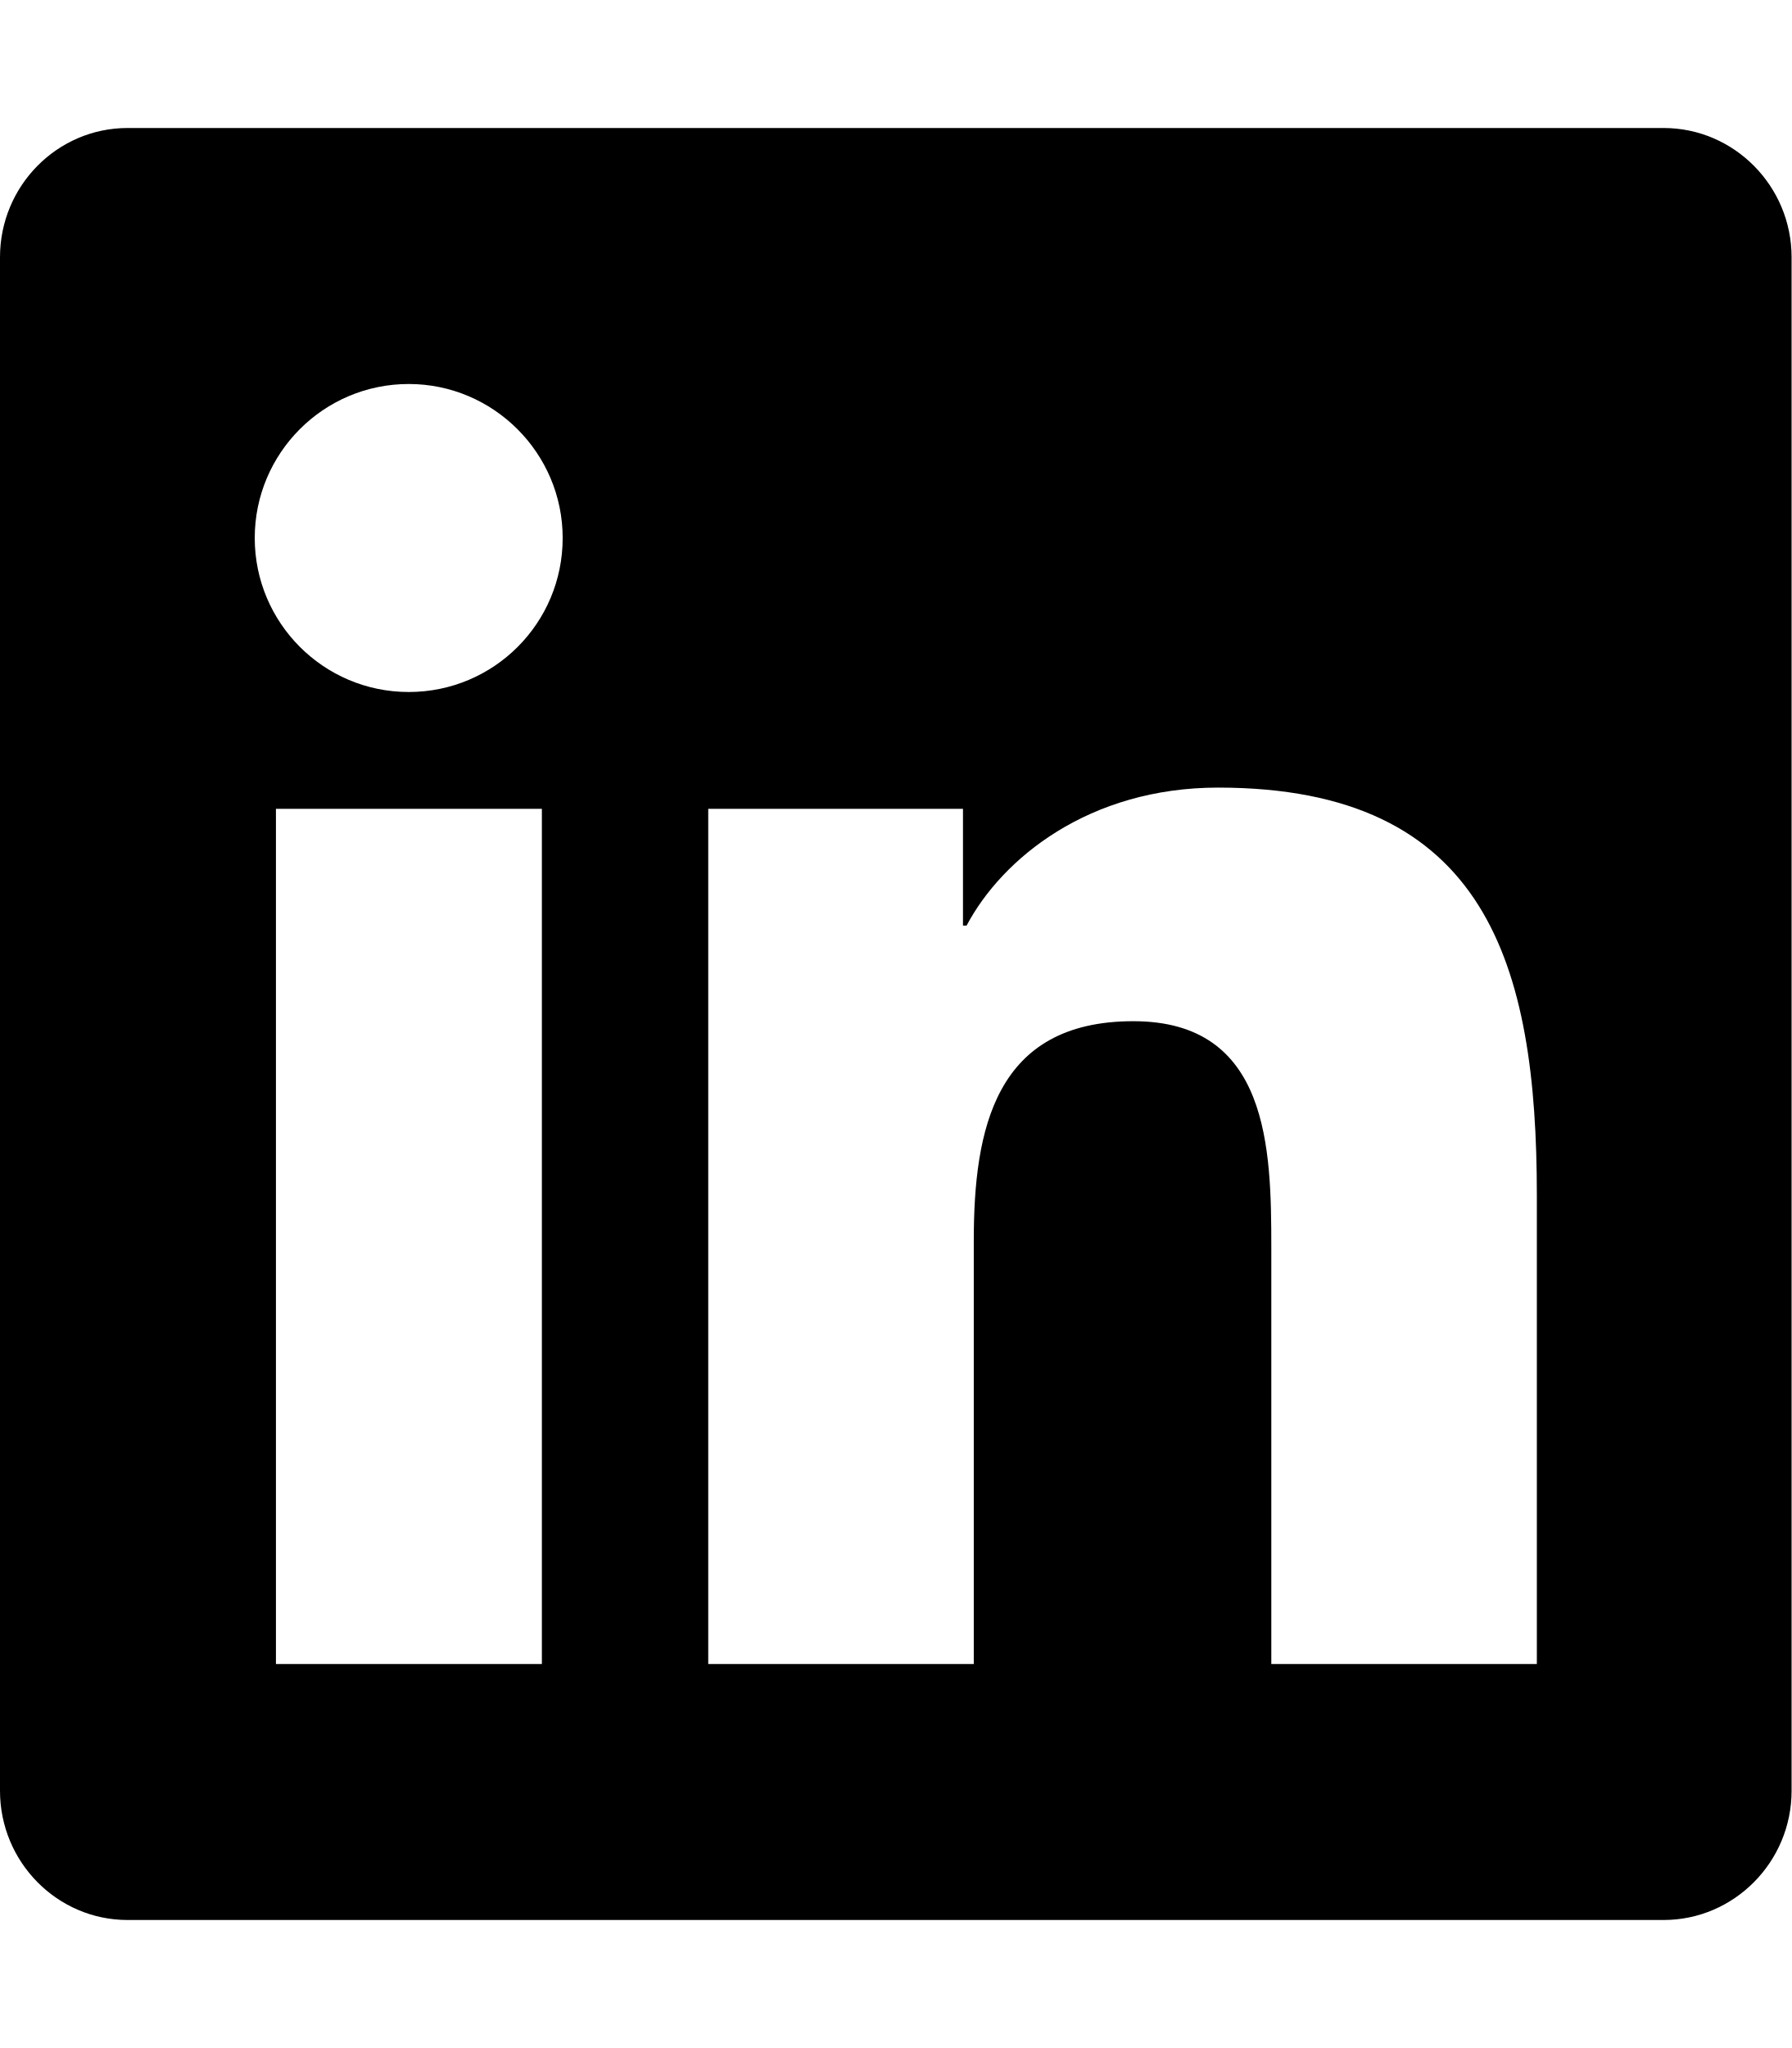
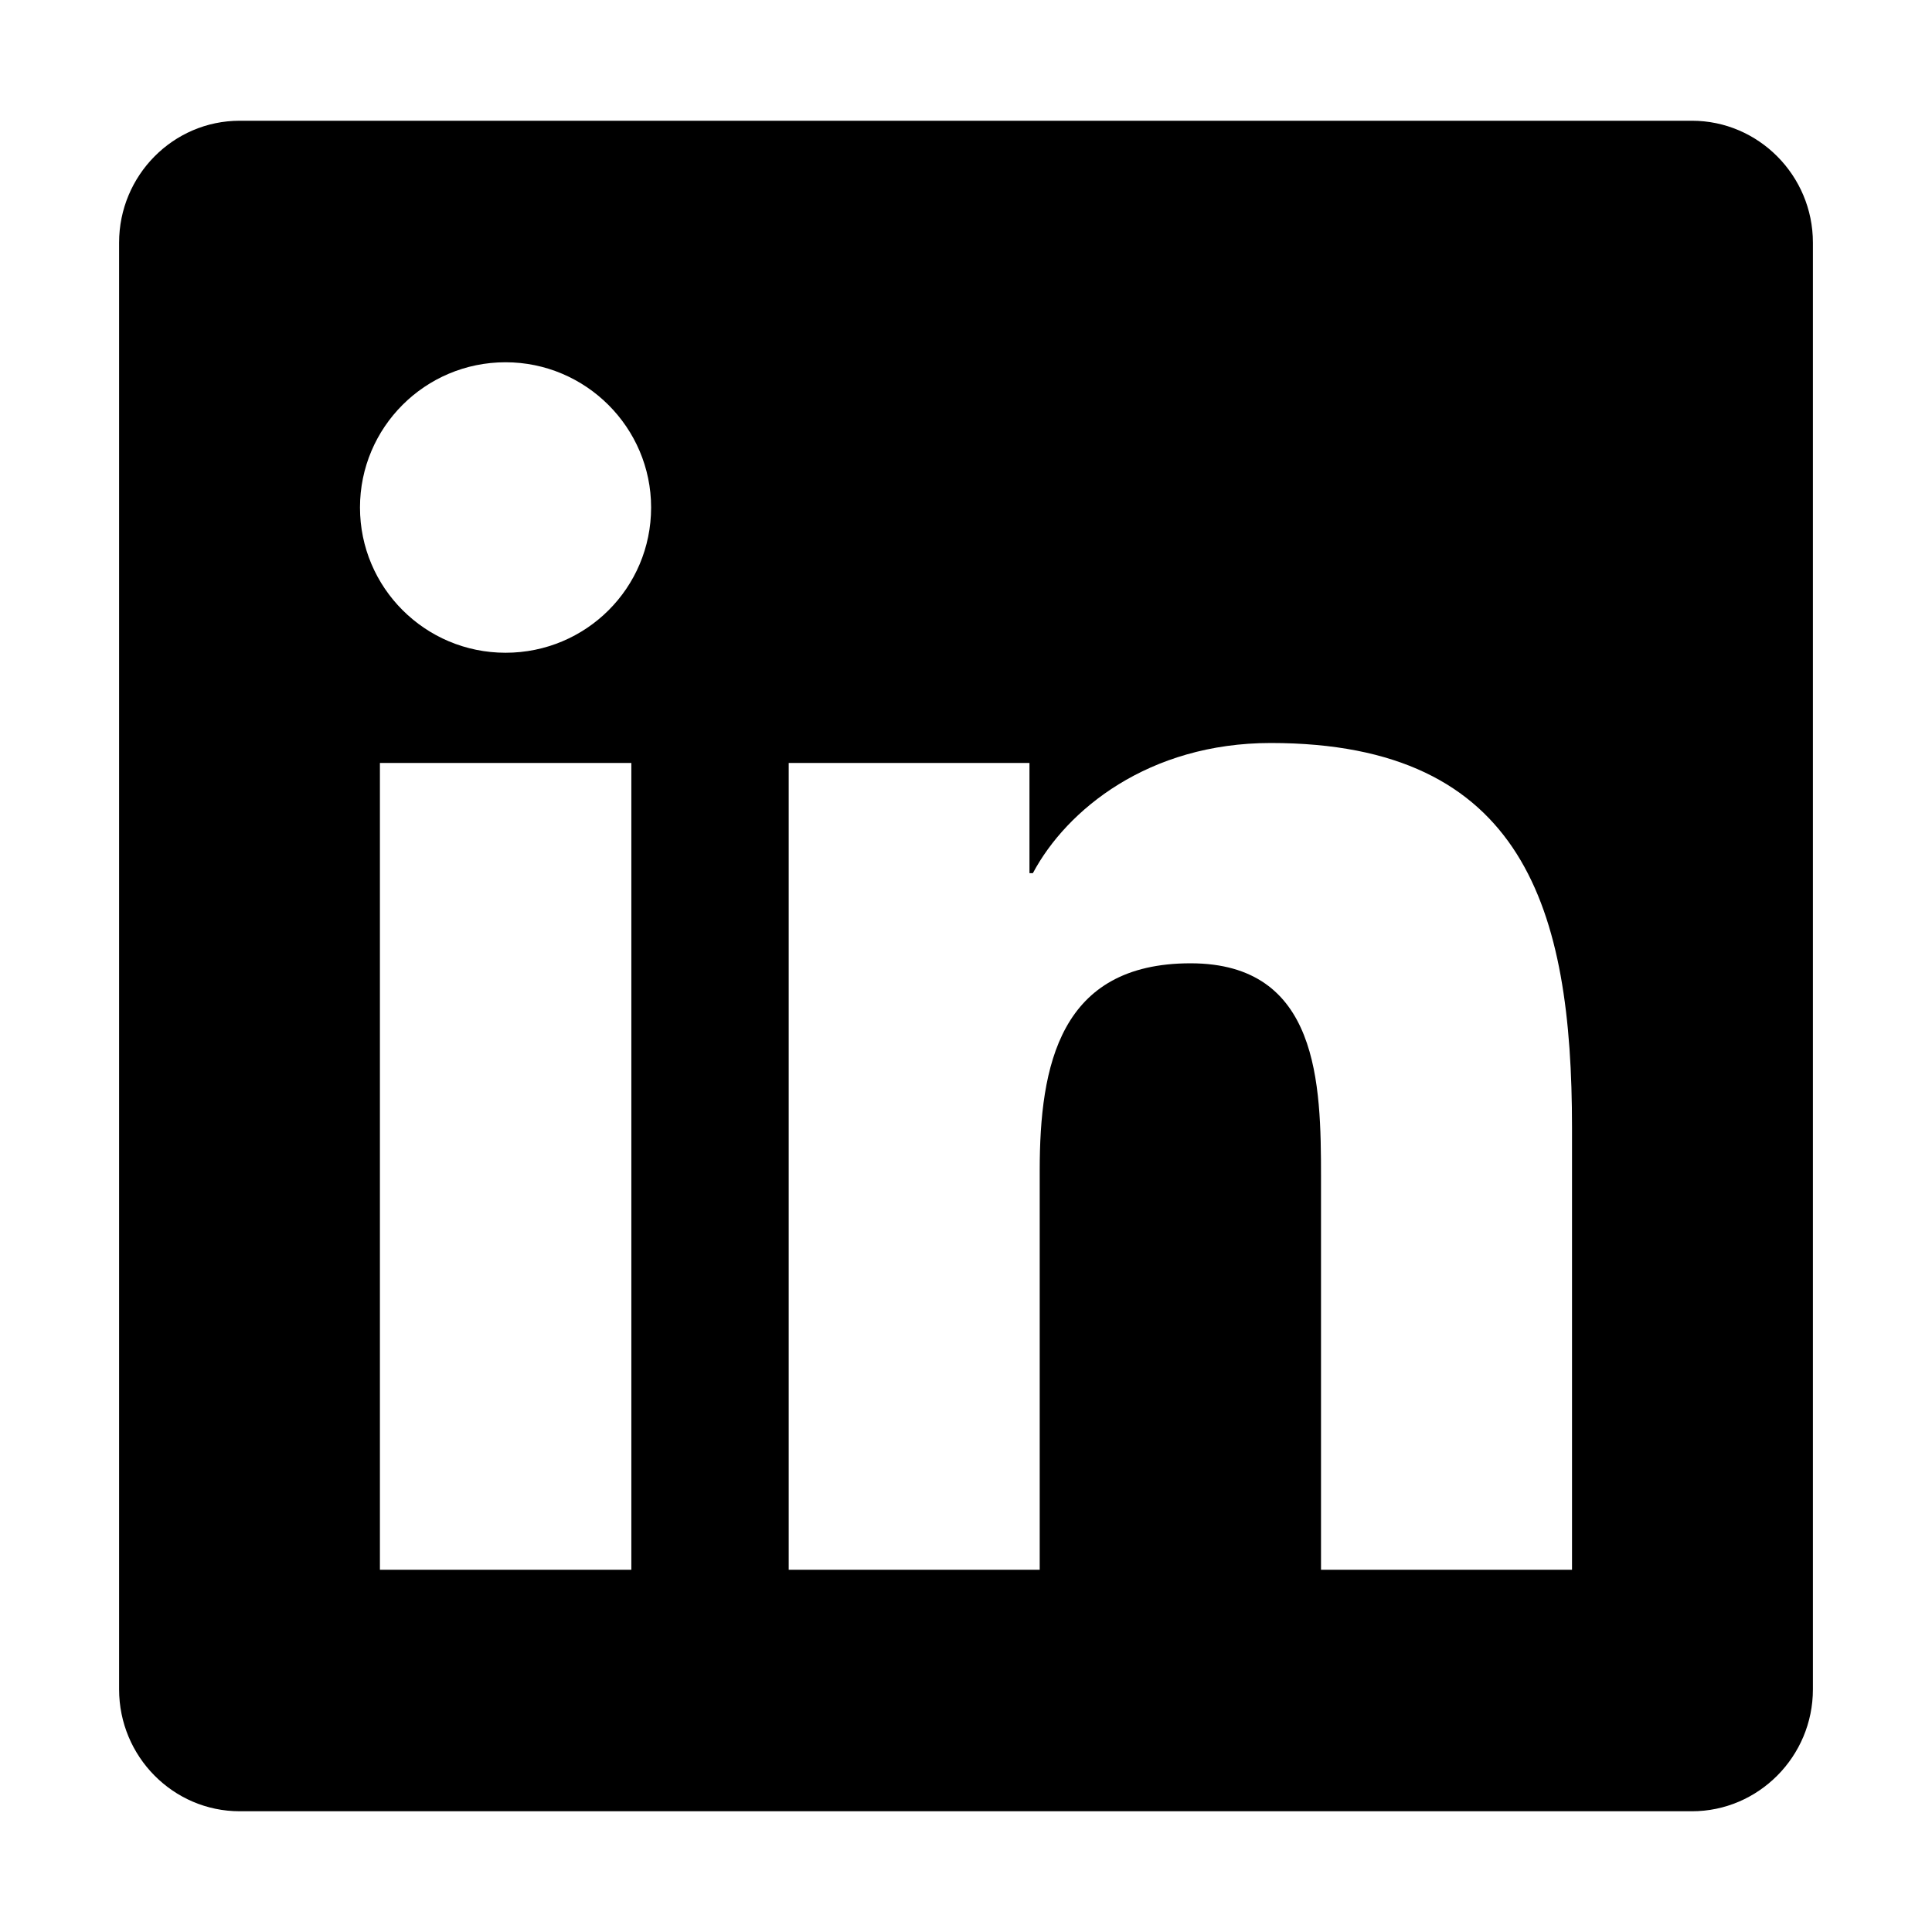
- <svg xmlns="http://www.w3.org/2000/svg" viewBox="0 0 448 512">
-   <path d="M416 32H31.9C14.3 32 0 46.5 0 64.3v383.4C0 465.5 14.3 480 31.9 480H416c17.6 0 32-14.5 32-32.3V64.3c0-17.8-14.4-32.3-32-32.3zM135.4 416H69V202.2h66.5V416zm-33.2-243c-21.3 0-38.5-17.3-38.5-38.5S80.9 96 102.2 96c21.2 0 38.5 17.3 38.5 38.5 0 21.3-17.2 38.5-38.5 38.5zm282.1 243h-66.4V312c0-24.8-.5-56.7-34.5-56.7-34.6 0-39.9 27-39.9 54.9V416h-66.4V202.2h63.7v29.2h.9c8.9-16.8 30.6-34.5 62.9-34.5 67.2 0 79.7 44.3 79.7 101.9V416z" />
+ <svg xmlns="http://www.w3.org/2000/svg" width="64px" height="64px" viewBox="0 0 64 73" version="1.1">
+   <g id="surface1">
+     <path style=" stroke:none;fill-rule:nonzero;fill:rgb(0%,0%,0%);fill-opacity:1;" d="M 59.43 4.562 L 4.559 4.562 C 2.043 4.562 0 6.629 0 9.168 L 0 63.832 C 0 66.371 2.043 68.438 4.559 68.438 L 59.43 68.438 C 61.941 68.438 64 66.371 64 63.832 L 64 9.168 C 64 6.629 61.941 4.562 59.43 4.562 Z M 19.344 59.312 L 9.855 59.312 L 9.855 28.828 L 19.355 28.828 L 19.355 59.312 Z M 14.602 24.664 C 11.559 24.664 9.102 22.199 9.102 19.176 C 9.102 16.152 11.559 13.688 14.602 13.688 C 17.629 13.688 20.102 16.152 20.102 19.176 C 20.102 22.215 17.645 24.664 14.602 24.664 Z M 54.898 59.312 L 45.414 59.312 L 45.414 44.484 C 45.414 40.949 45.344 36.398 40.484 36.398 C 35.543 36.398 34.785 40.25 34.785 44.227 L 34.785 59.312 L 25.301 59.312 L 25.301 28.828 L 34.398 28.828 L 34.398 32.992 L 34.527 32.992 C 35.801 30.598 38.898 28.074 43.516 28.074 C 53.113 28.074 54.898 34.391 54.898 42.602 Z M 54.898 59.312 " />
+   </g>
</svg>
